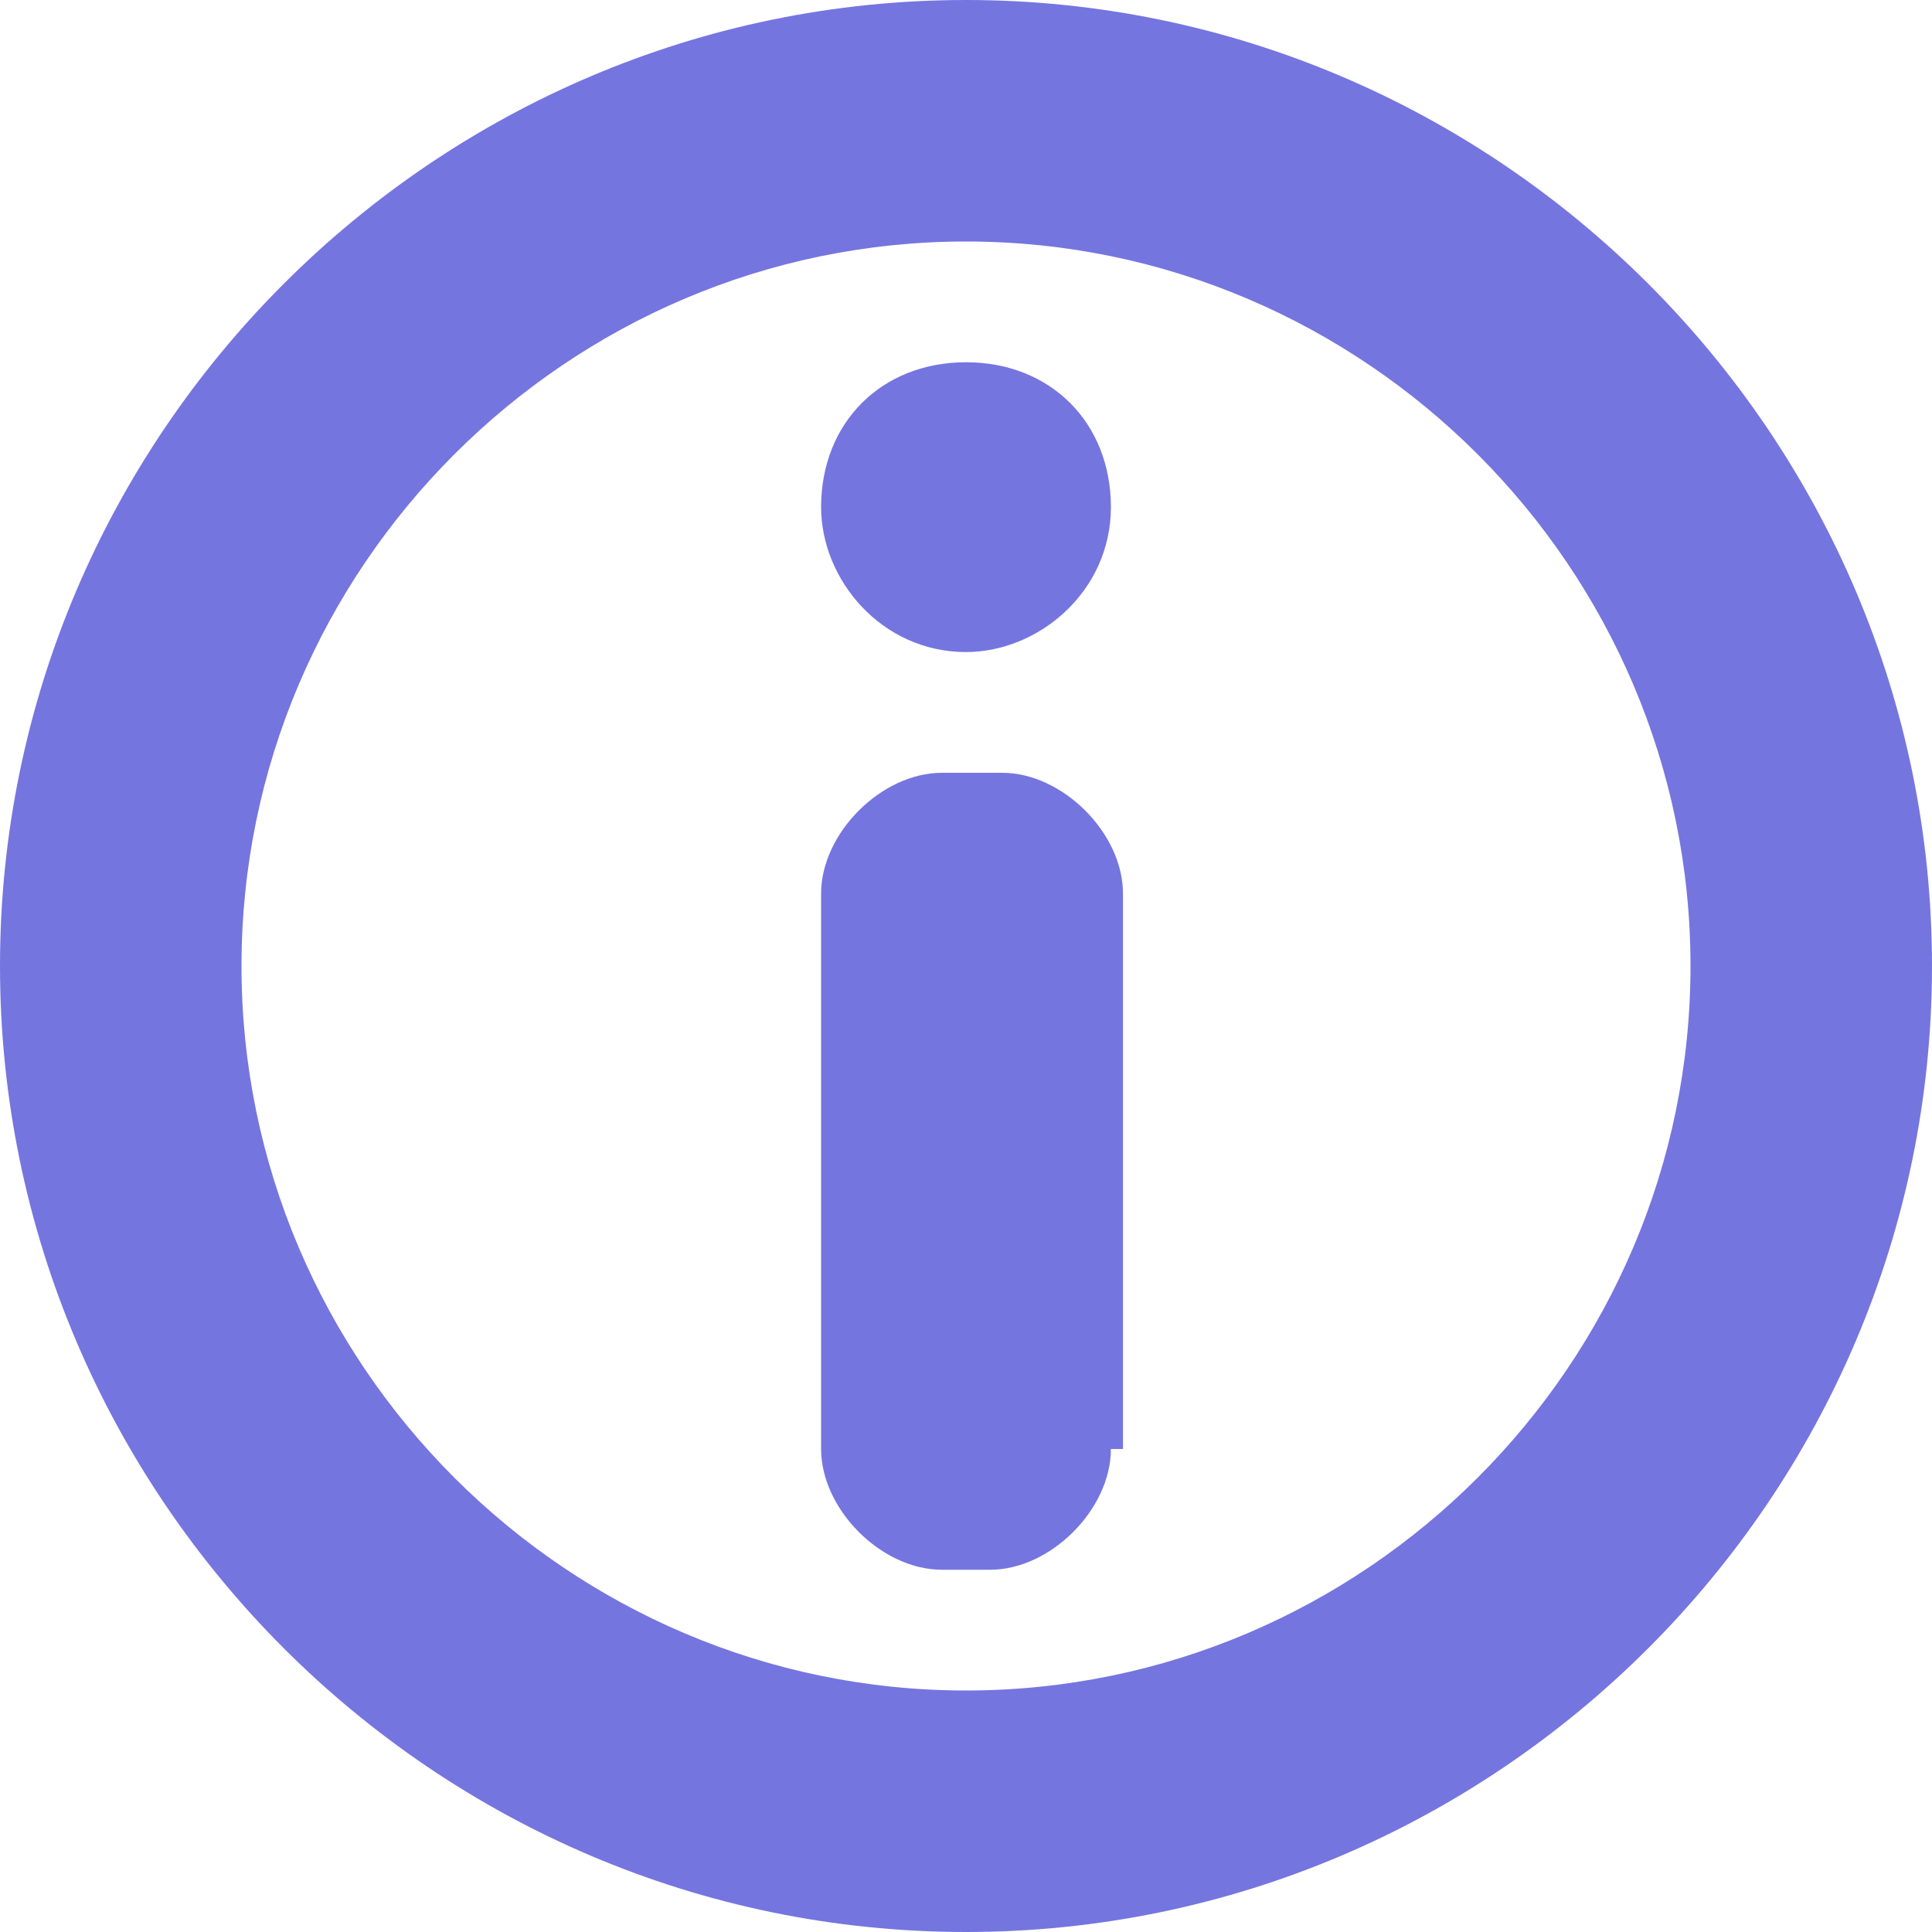
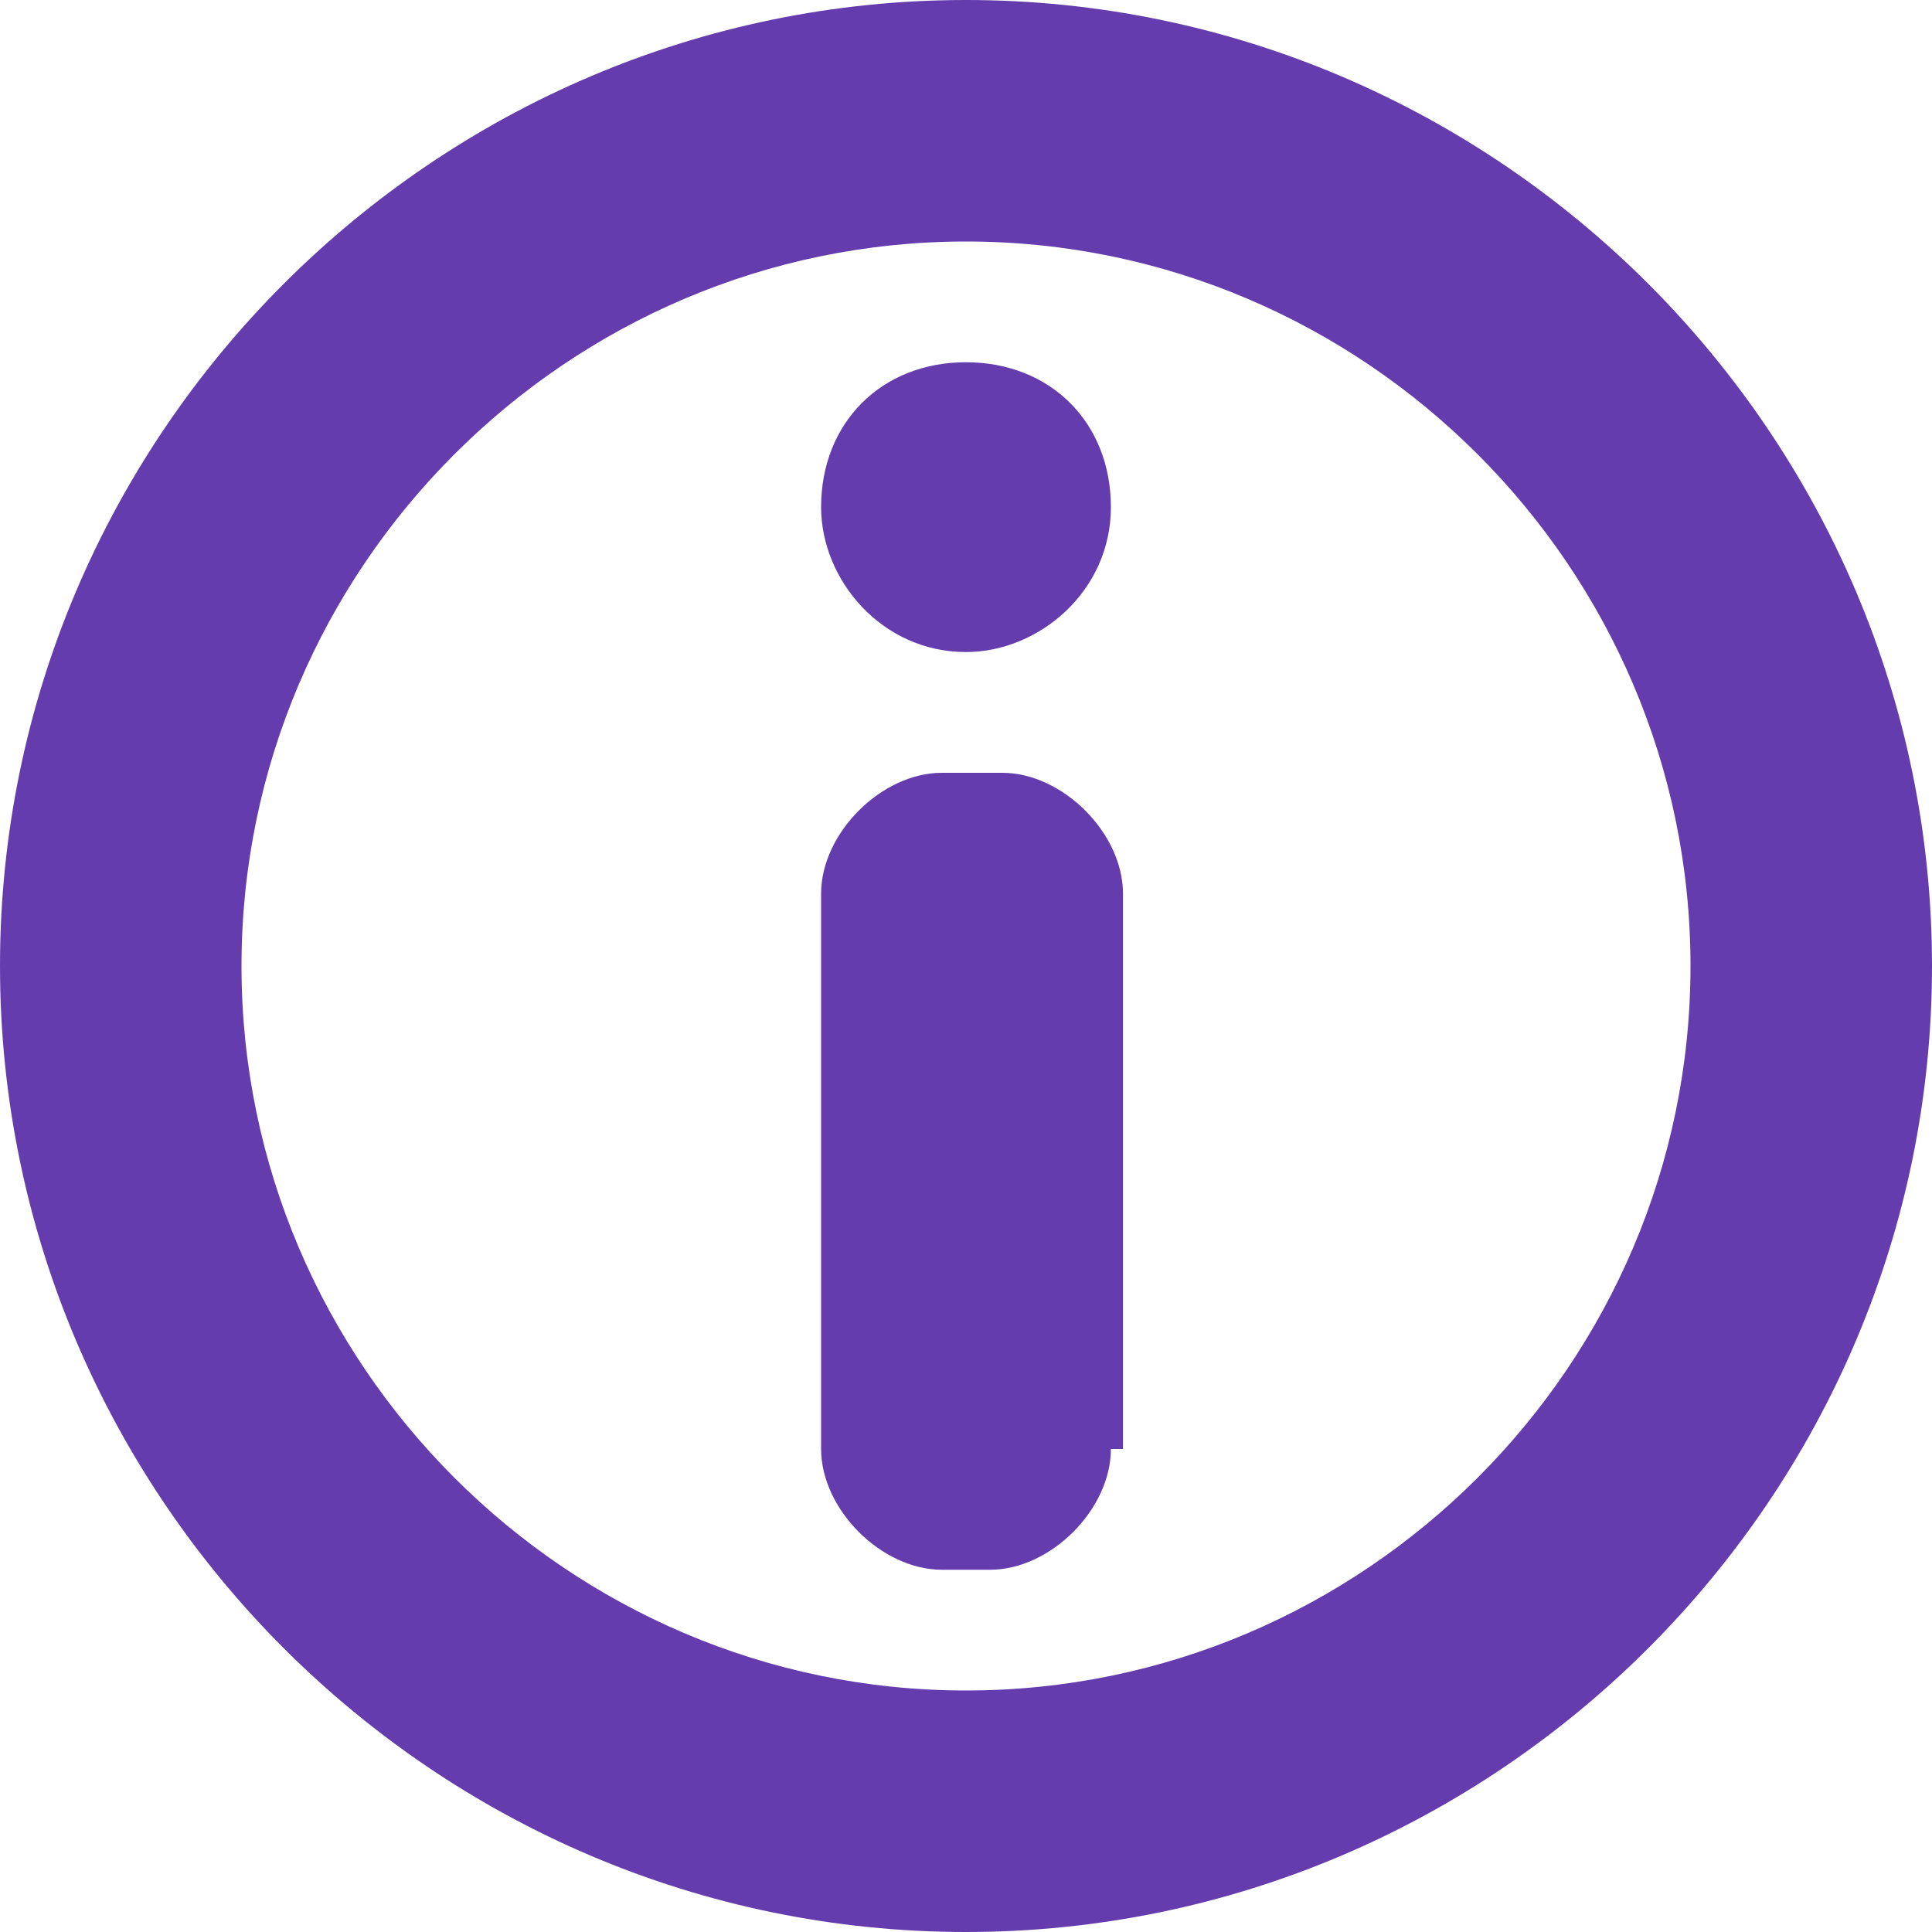
<svg xmlns="http://www.w3.org/2000/svg" width="16" height="16" viewBox="0 0 16 16" preserveAspectRatio="xMinYMid meet" overflow="visible">
-   <path d="M8 0C3.6 0 0 3.6 0 8s3.6 8 8 8 8-3.6 8-8-3.6-8-8-8zm0 14c-3.3 0-6-2.7-6-6s2.7-6 6-6 6 2.7 6 6-2.7 6-6 6zm1.2-2c0 .5-.5 1-1 1h-.4c-.5 0-1-.5-1-1V7.4c0-.5.5-1 1-1h.5c.5 0 1 .5 1 1V12zm0-7.8c0 .7-.6 1.2-1.2 1.2-.7 0-1.2-.6-1.2-1.2C6.8 3.5 7.3 3 8 3s1.2.5 1.2 1.2z" fill="#7575E0" />
+   <path d="M8 0C3.6 0 0 3.6 0 8s3.6 8 8 8 8-3.6 8-8-3.6-8-8-8zm0 14c-3.3 0-6-2.7-6-6s2.7-6 6-6 6 2.7 6 6-2.7 6-6 6zm1.2-2c0 .5-.5 1-1 1h-.4c-.5 0-1-.5-1-1V7.4c0-.5.5-1 1-1h.5c.5 0 1 .5 1 1V12zm0-7.8c0 .7-.6 1.2-1.2 1.2-.7 0-1.2-.6-1.2-1.2C6.8 3.5 7.3 3 8 3s1.2.5 1.2 1.2z" fill="#653cae" />
</svg>
